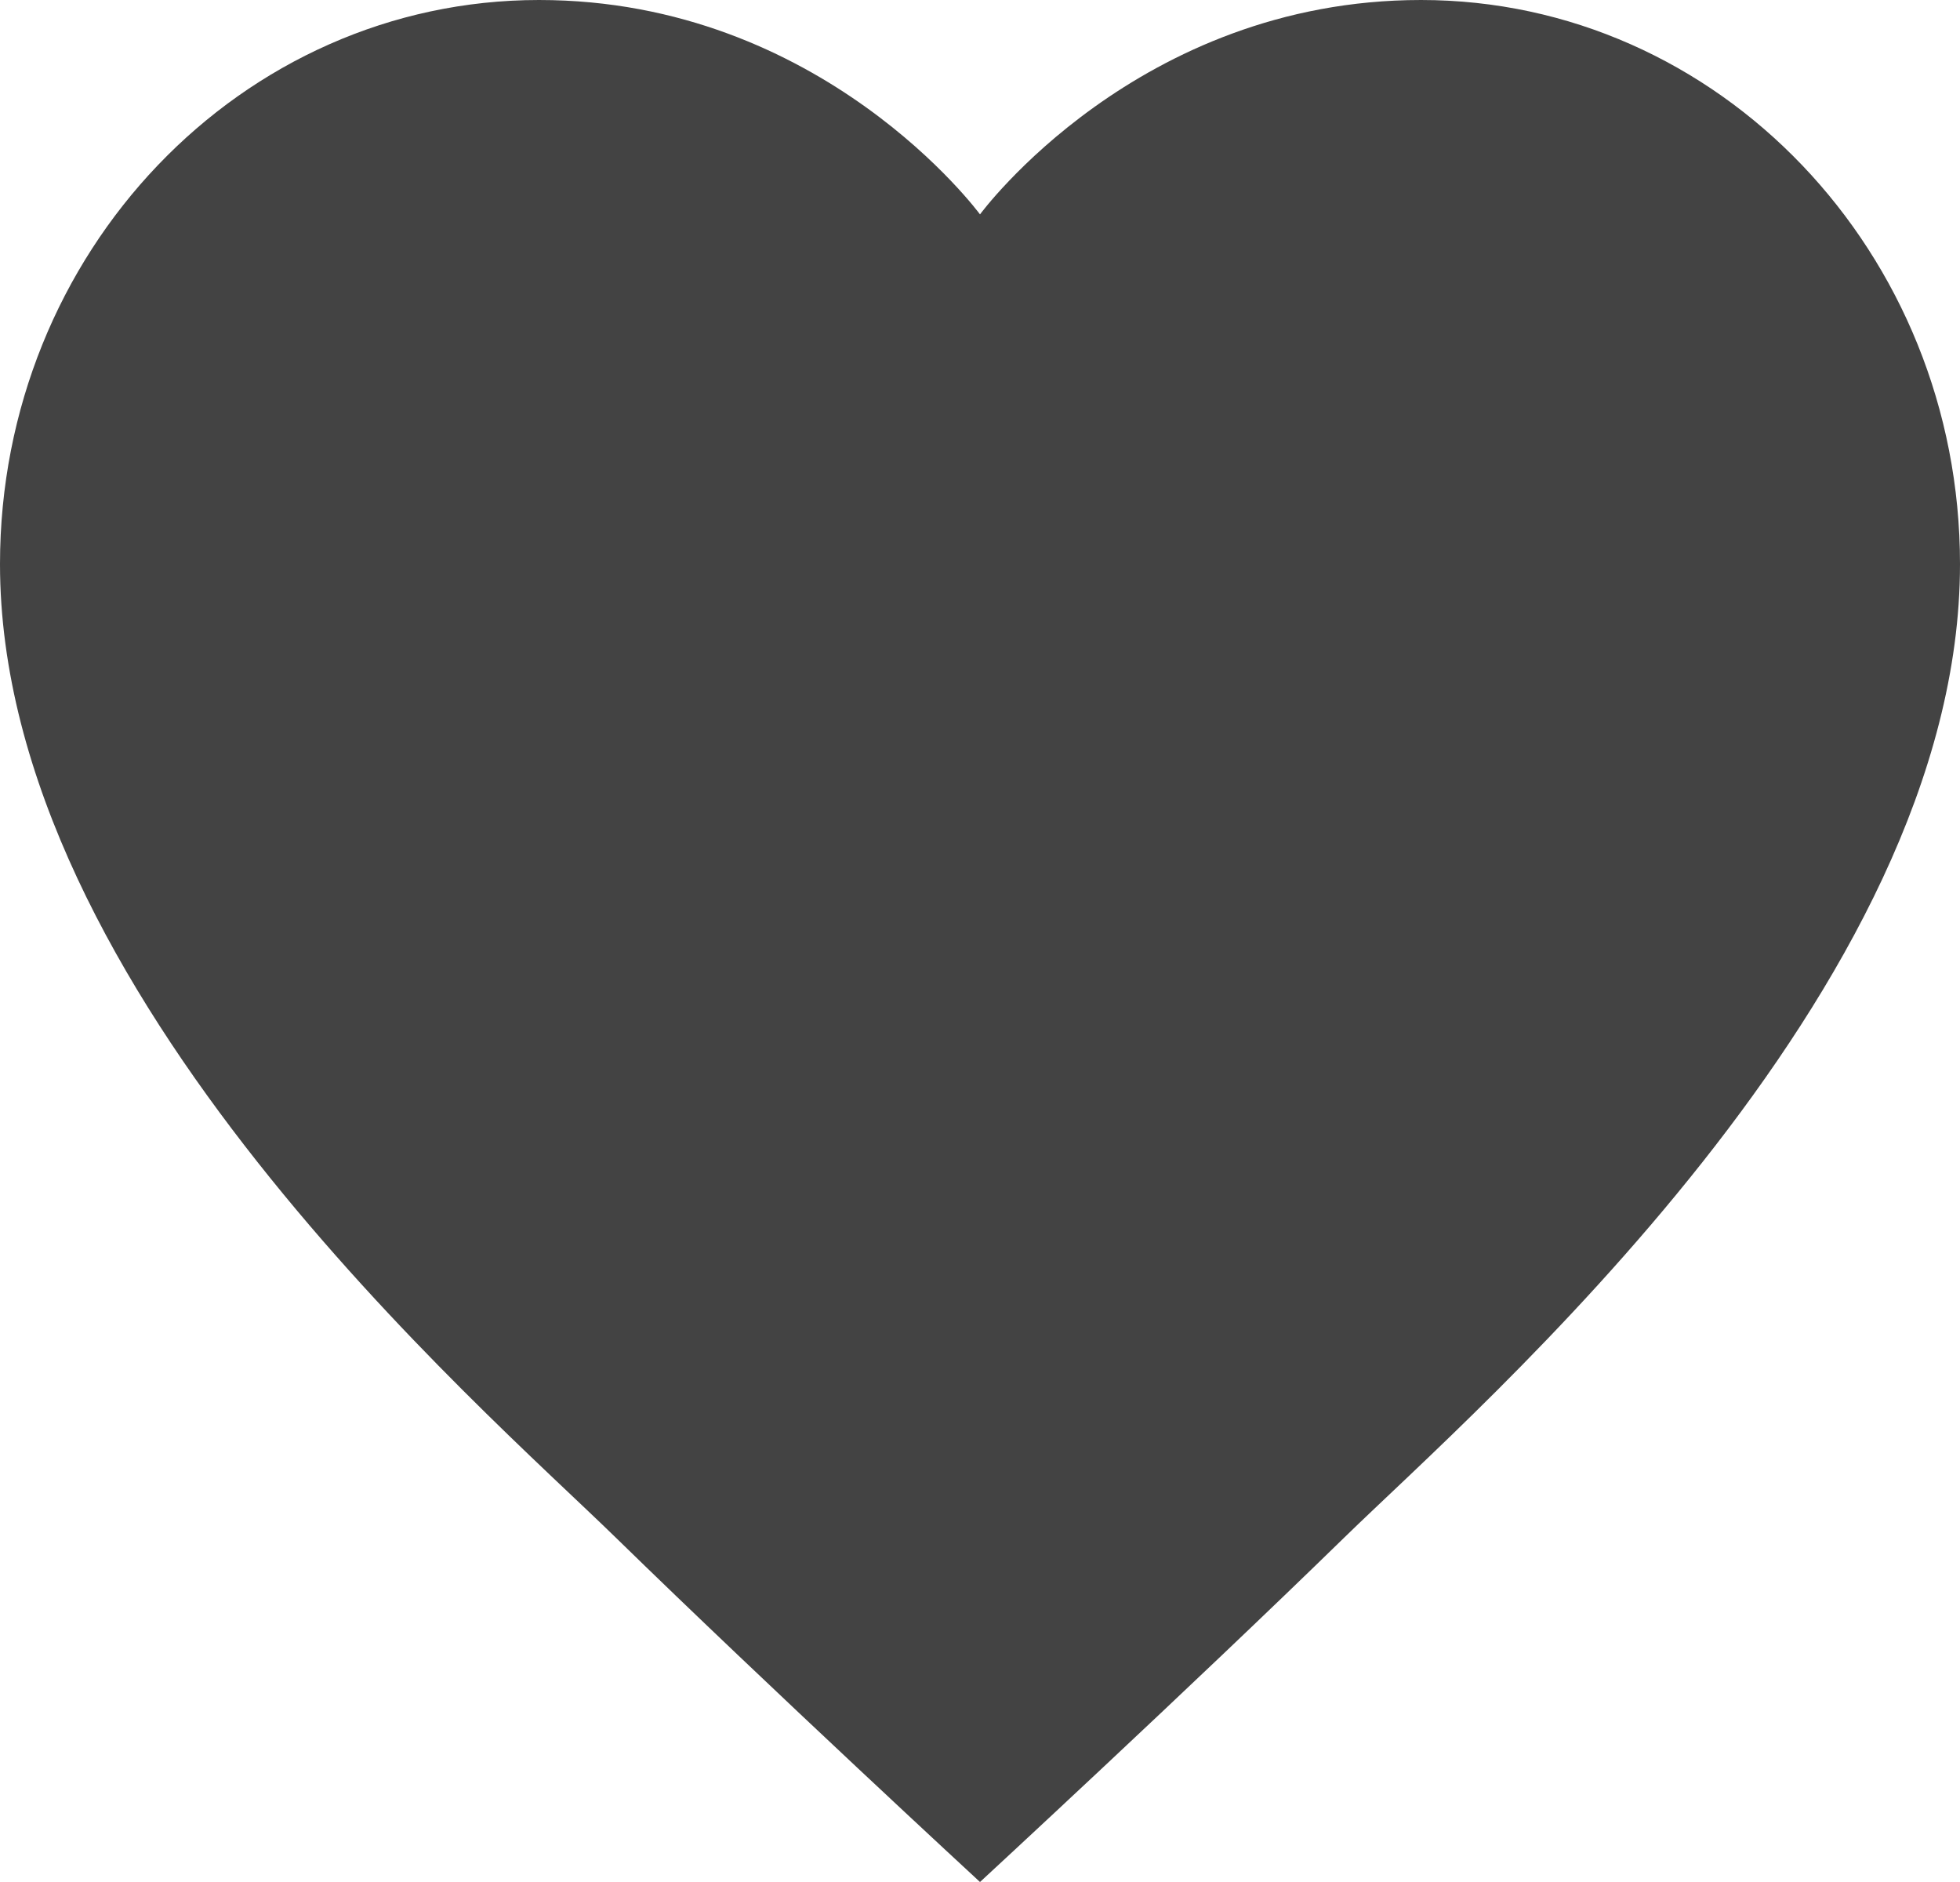
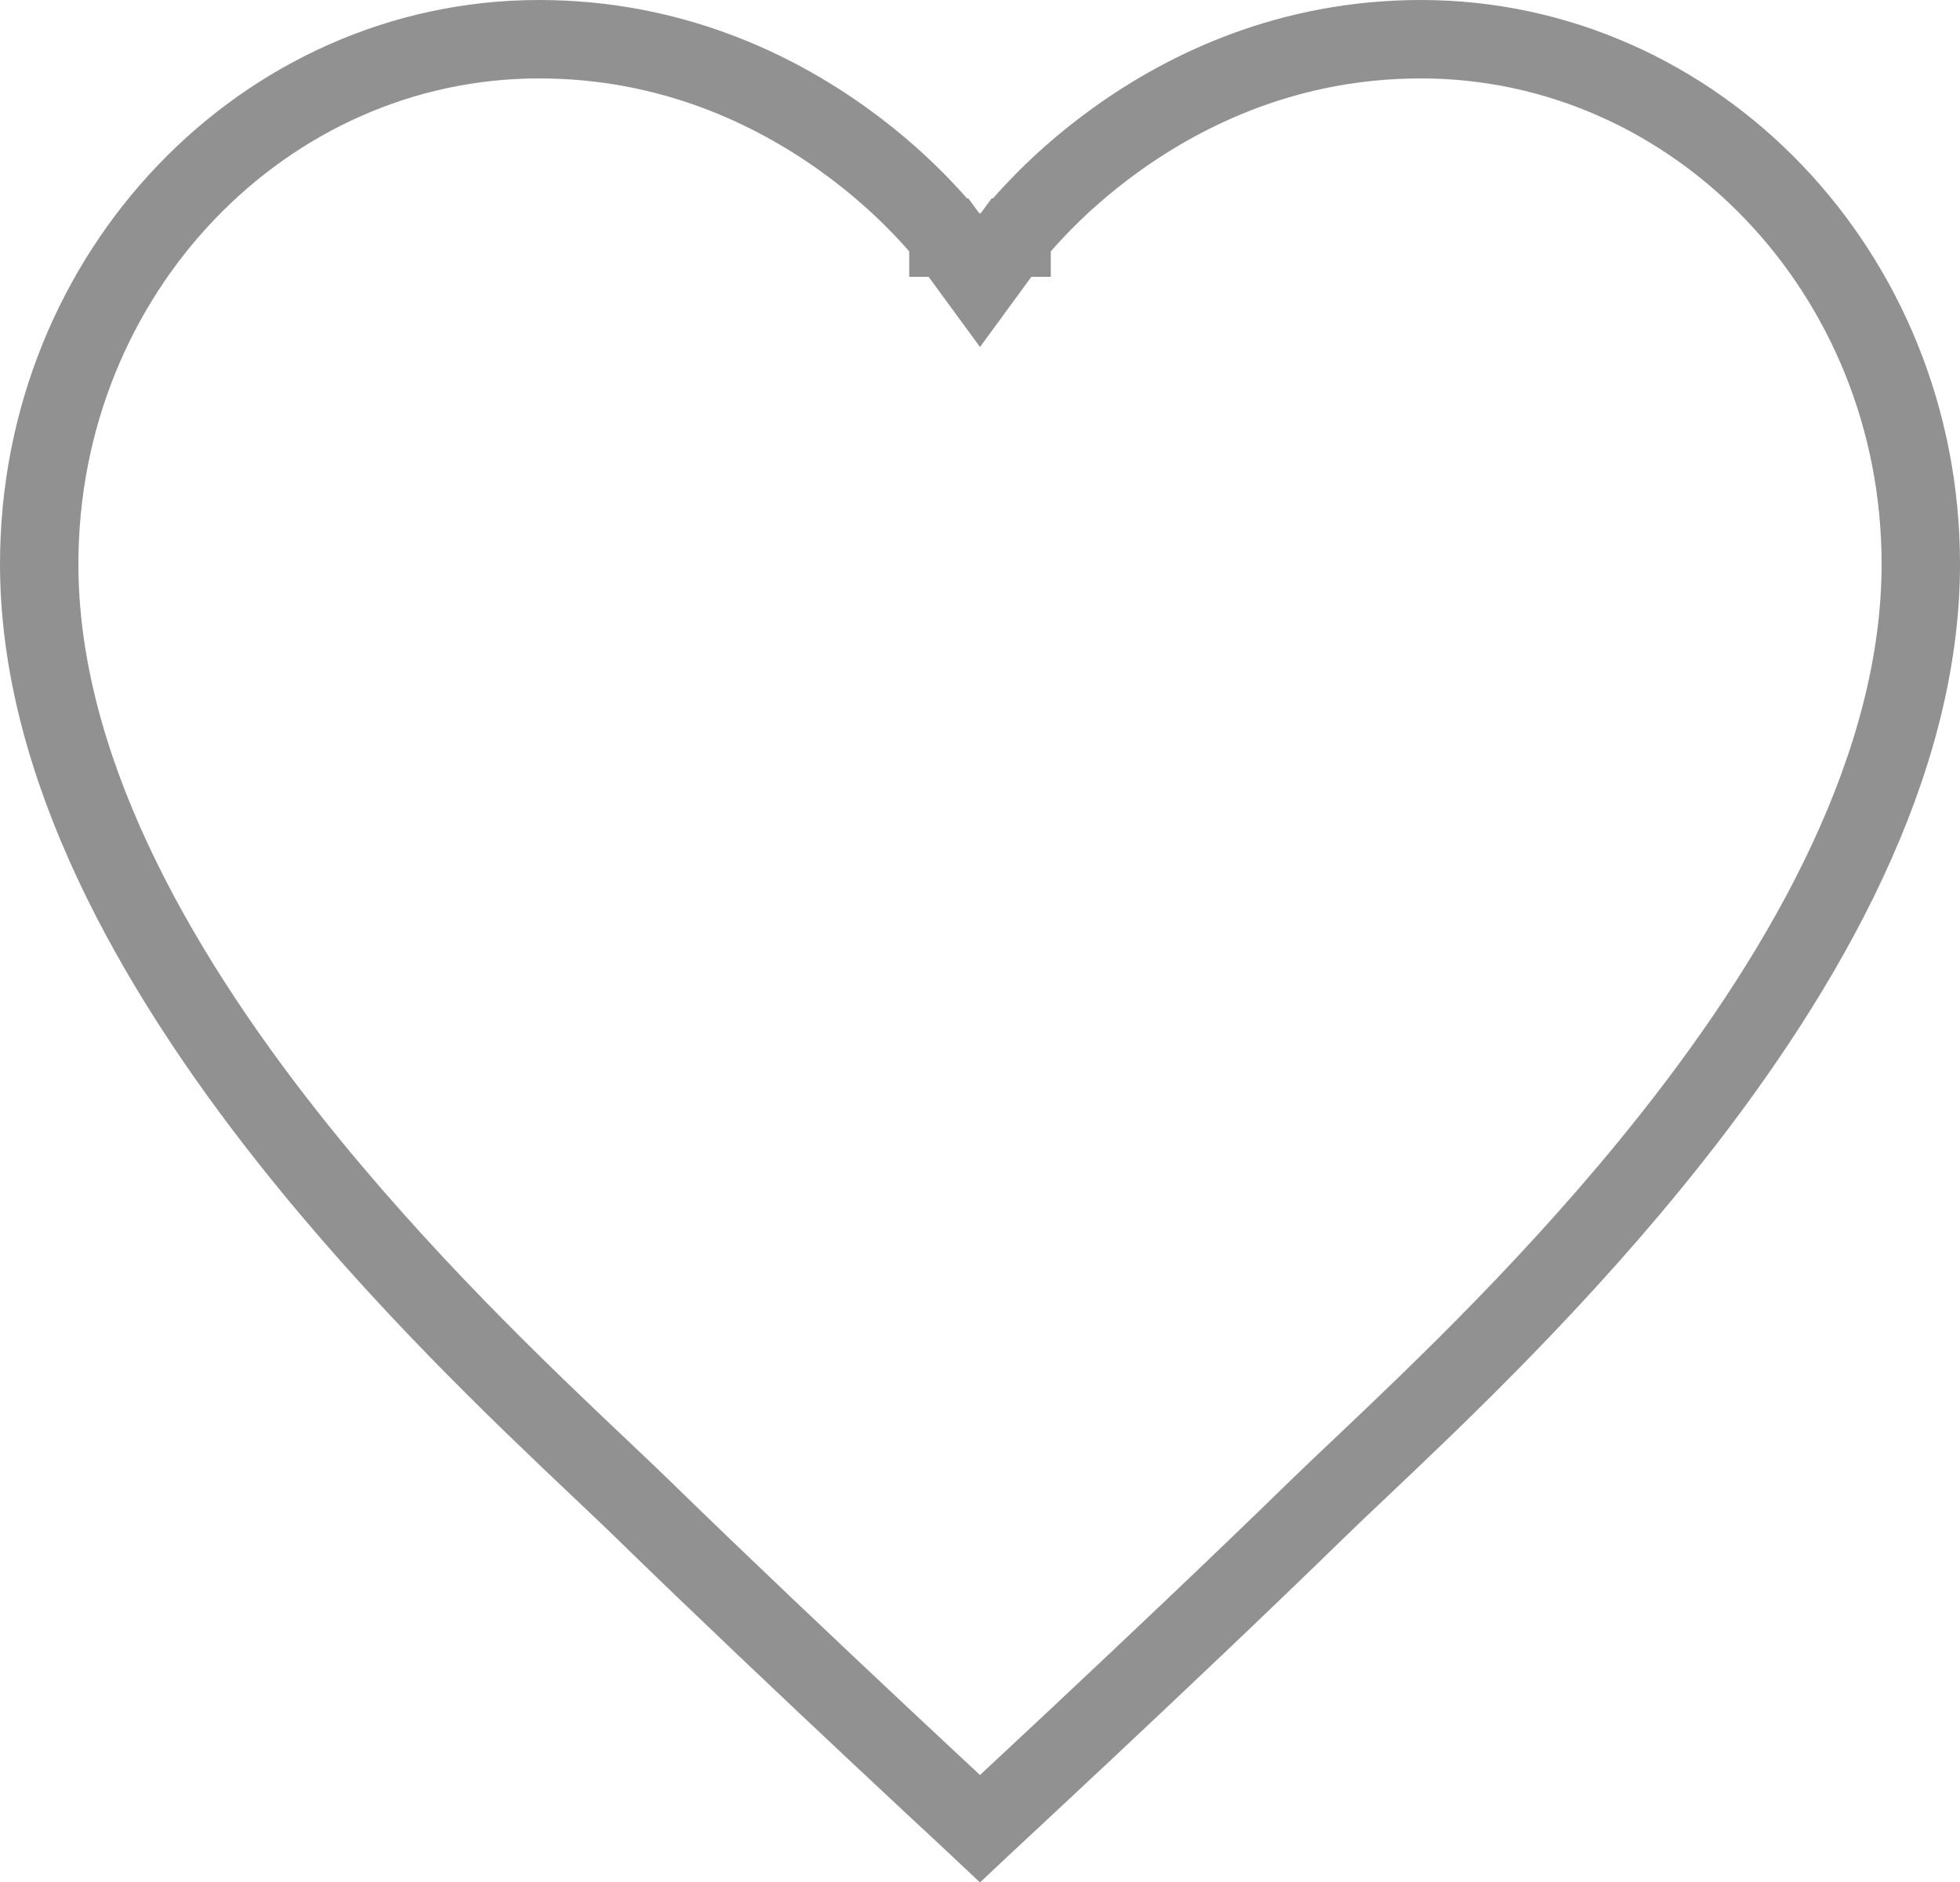
<svg xmlns="http://www.w3.org/2000/svg" width="25" height="24" viewBox="0 0 25 24" fill="none">
-   <path id="Vector" d="M18.125 0C14.506 0 12.5 2.734 12.5 2.734C12.5 2.734 10.494 0 6.875 0C3.078 0 0 3.22 0 7.193C0 12.649 6.14 17.935 7.851 19.605C9.822 21.528 12.5 24 12.5 24C12.5 24 15.178 21.528 17.149 19.605C18.86 17.935 25 12.649 25 7.193C25 3.22 21.922 0 18.125 0Z" fill="#434343" />
+   <path id="Vector" d="M12.609 23.217C12.57 23.253 12.534 23.287 12.5 23.319C12.466 23.287 12.43 23.253 12.391 23.217C12.11 22.956 11.714 22.587 11.257 22.159C10.342 21.301 9.182 20.205 8.2 19.247C8.045 19.096 7.856 18.917 7.641 18.714C6.647 17.772 5.093 16.301 3.676 14.509C1.946 12.32 0.5 9.747 0.5 7.193C0.5 3.475 3.375 0.5 6.875 0.5C8.553 0.5 9.859 1.133 10.753 1.773C11.2 2.093 11.541 2.413 11.768 2.652C11.882 2.771 11.967 2.868 12.022 2.935C12.049 2.968 12.069 2.994 12.082 3.01L12.095 3.027L12.097 3.029L12.097 3.03L12.097 3.03L12.098 3.03L12.098 3.03L12.5 3.579L12.902 3.03L12.902 3.03L12.903 3.03L12.903 3.03L12.903 3.029L12.905 3.027L12.918 3.01C12.931 2.994 12.951 2.968 12.978 2.935C13.033 2.868 13.118 2.771 13.232 2.652C13.459 2.413 13.8 2.093 14.247 1.773C15.141 1.133 16.447 0.5 18.125 0.5C21.625 0.5 24.5 3.475 24.5 7.193C24.5 9.747 23.055 12.32 21.324 14.509C19.907 16.301 18.353 17.772 17.359 18.714C17.144 18.917 16.955 19.096 16.8 19.247C15.818 20.205 14.658 21.301 13.743 22.159C13.286 22.587 12.89 22.956 12.609 23.217Z" stroke="#919191" />
</svg>
